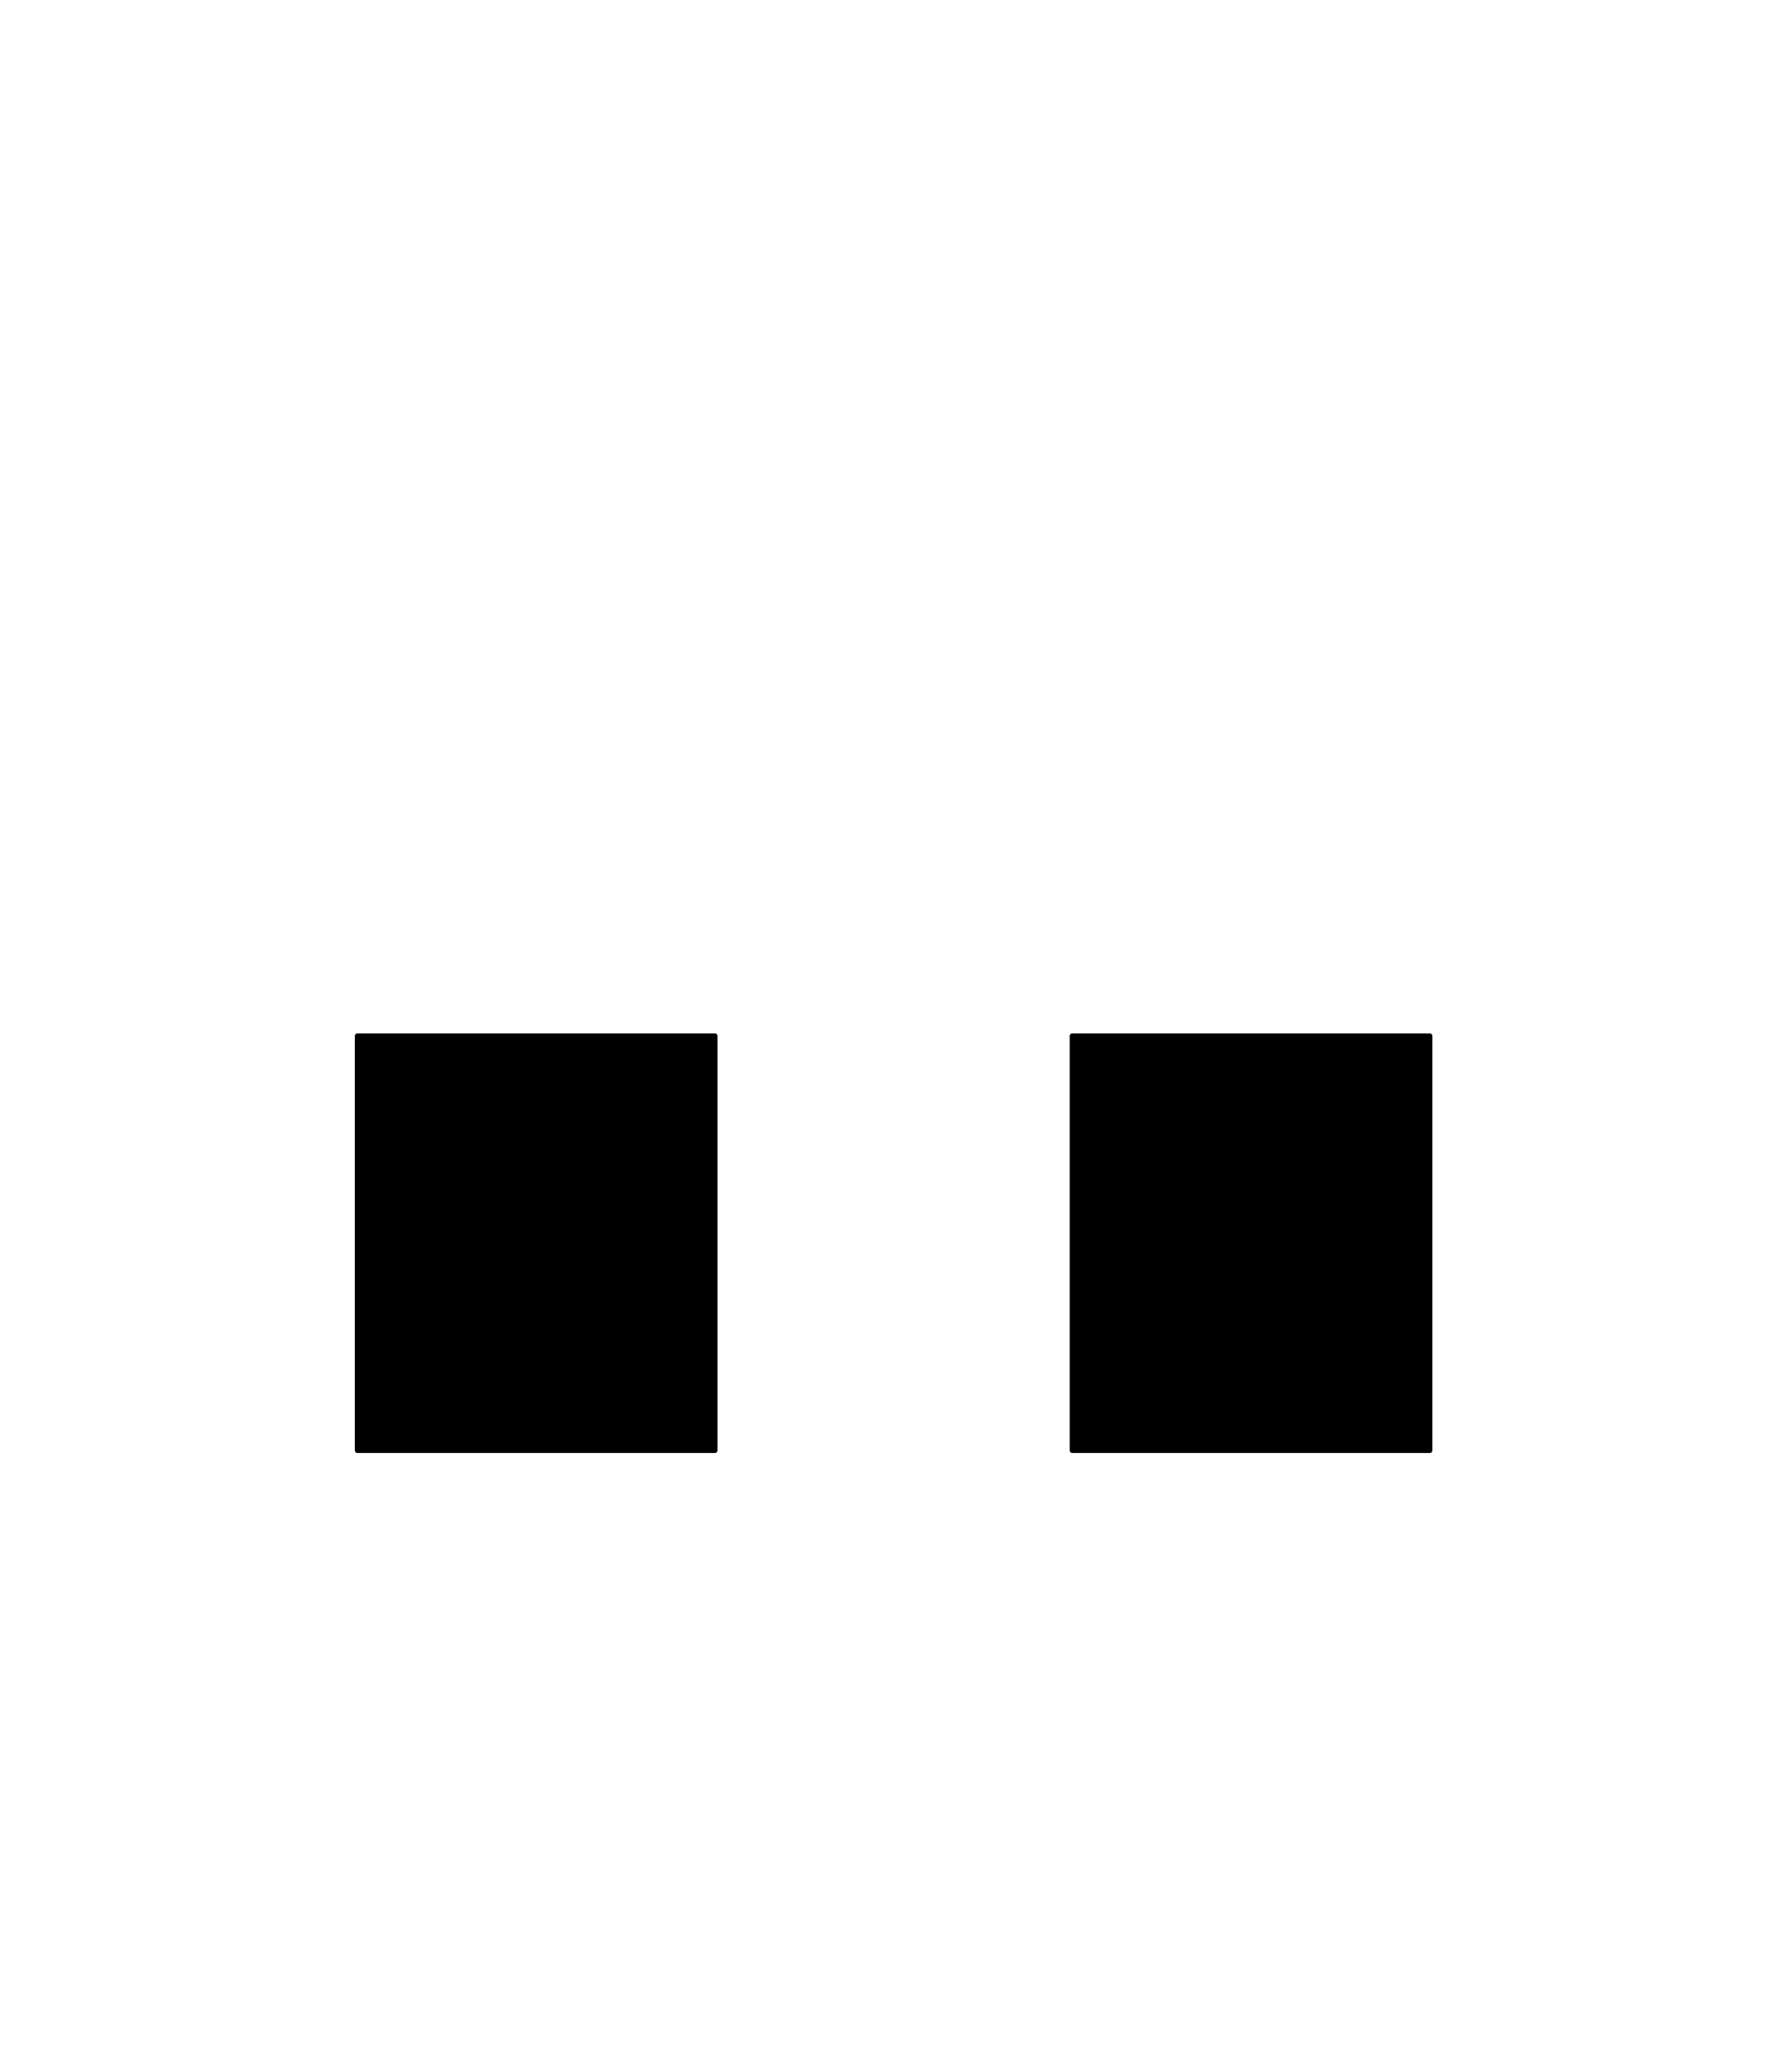
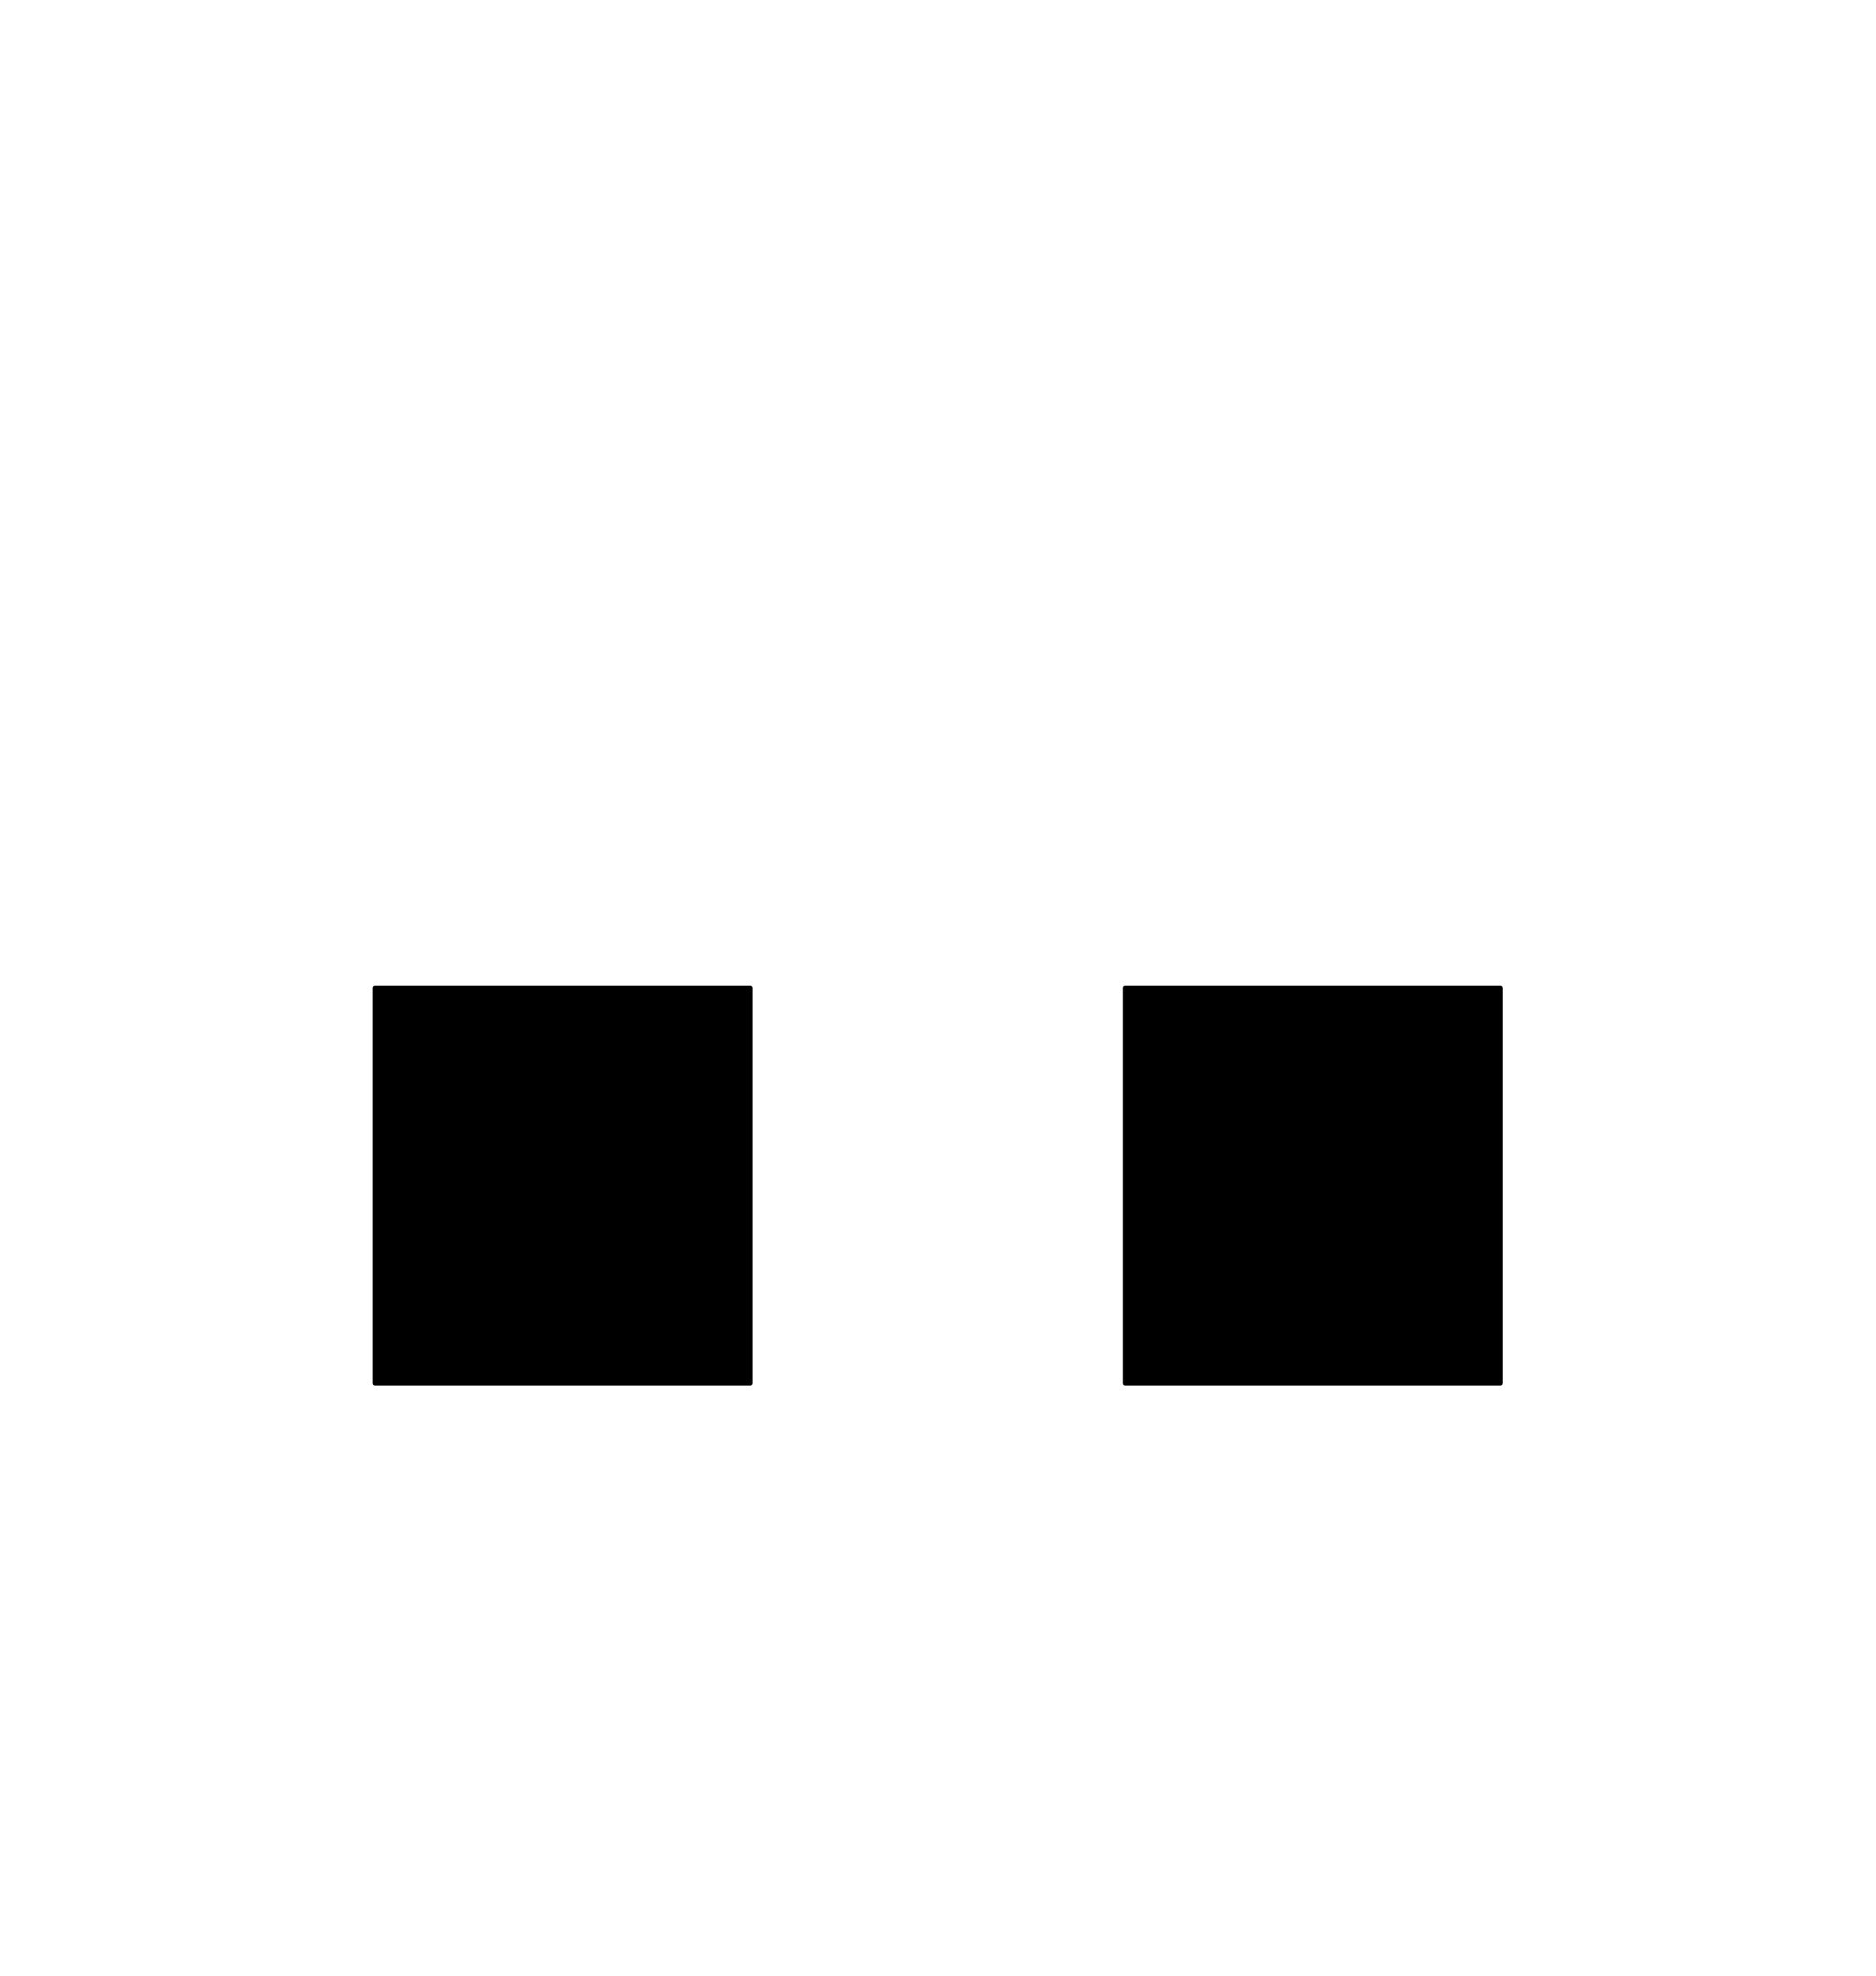
- <svg xmlns="http://www.w3.org/2000/svg" width="257px" height="298px" viewBox="0 0 257 298" version="1.1">
-   <g transform="translate(0, 298) scale(1, -1)">
+ <svg xmlns="http://www.w3.org/2000/svg" xmlns:xlink="http://www.w3.org/1999/xlink" width="297px" height="313px" viewBox="0 0 297 313" version="1.1">
+   <g transform="translate(0, 313) scale(1, -1)">
    <g id="gridSVG" fill="rgb(255,255,255)" stroke="rgb(0,0,0)" stroke-dasharray="none" stroke-width="0.75" font-size="16" font-family="Helvetica, Arial, FreeSans, Liberation Sans, Nimbus Sans L, sans-serif" opacity="1" stroke-linecap="round" stroke-linejoin="round" stroke-miterlimit="10" stroke-opacity="1" fill-opacity="1" font-weight="normal" font-style="normal">
-       <g id="GRID.rect.11.1">
-         <rect id="GRID.rect.11.1.1" x="51.4" y="89.4" width="51.4" height="59.6" fill="rgb(0,0,0)" fill-opacity="1" />
-         <rect id="GRID.rect.11.1.2" x="154.2" y="89.4" width="51.4" height="59.6" fill="rgb(0,0,0)" fill-opacity="1" />
+       <animate xlink:href="#GRID.rect.1.1.1" attributeName="y" begin="0s" calcMode="linear" dur="1s" values="93.9;93.9;93.9" repeatCount="indefinite" fill="freeze" />
+       <animate xlink:href="#GRID.rect.1.1.2" attributeName="y" begin="0s" calcMode="linear" dur="1s" values="93.9;187.8;93.9" repeatCount="indefinite" fill="freeze" />
+       <g id="GRID.rect.1.1">
+         <rect id="GRID.rect.1.1.1" x="59.4" y="93.9" width="59.4" height="62.6" fill="rgb(0,0,0)" fill-opacity="1" />
+         <rect id="GRID.rect.1.1.2" x="178.2" y="93.9" width="59.4" height="62.6" fill="rgb(0,0,0)" fill-opacity="1" />
      </g>
    </g>
  </g>
</svg>
